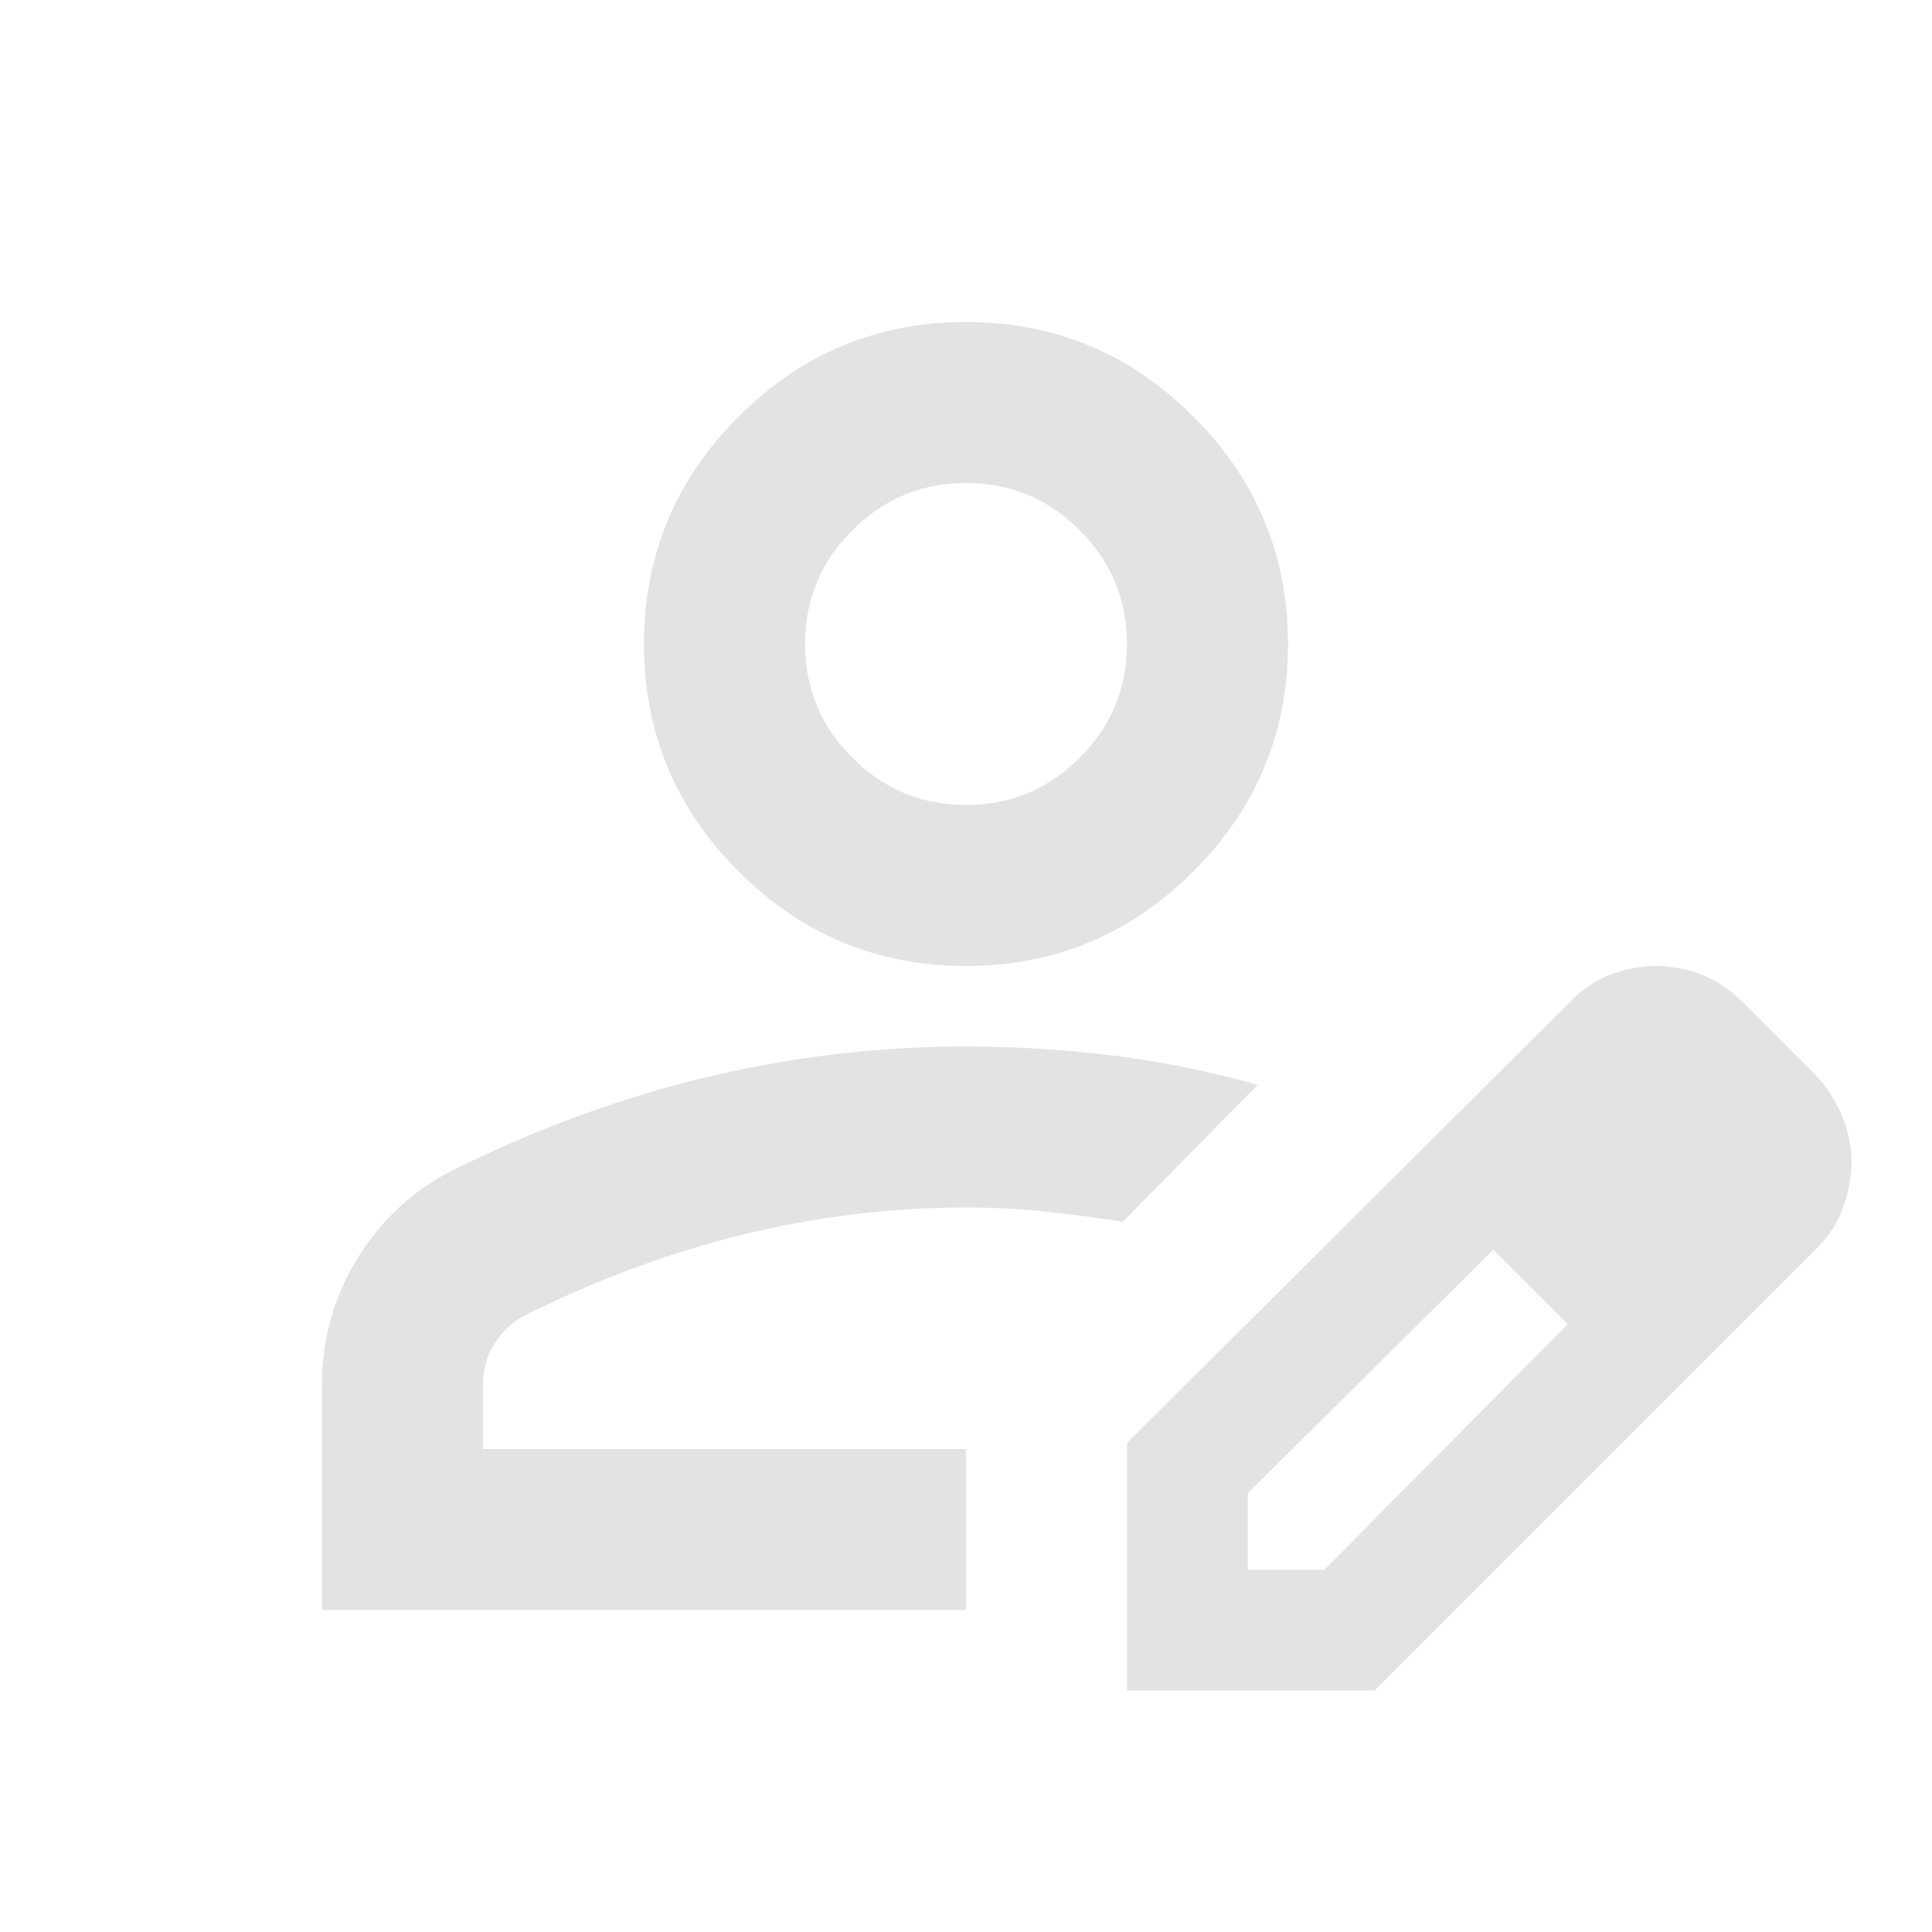
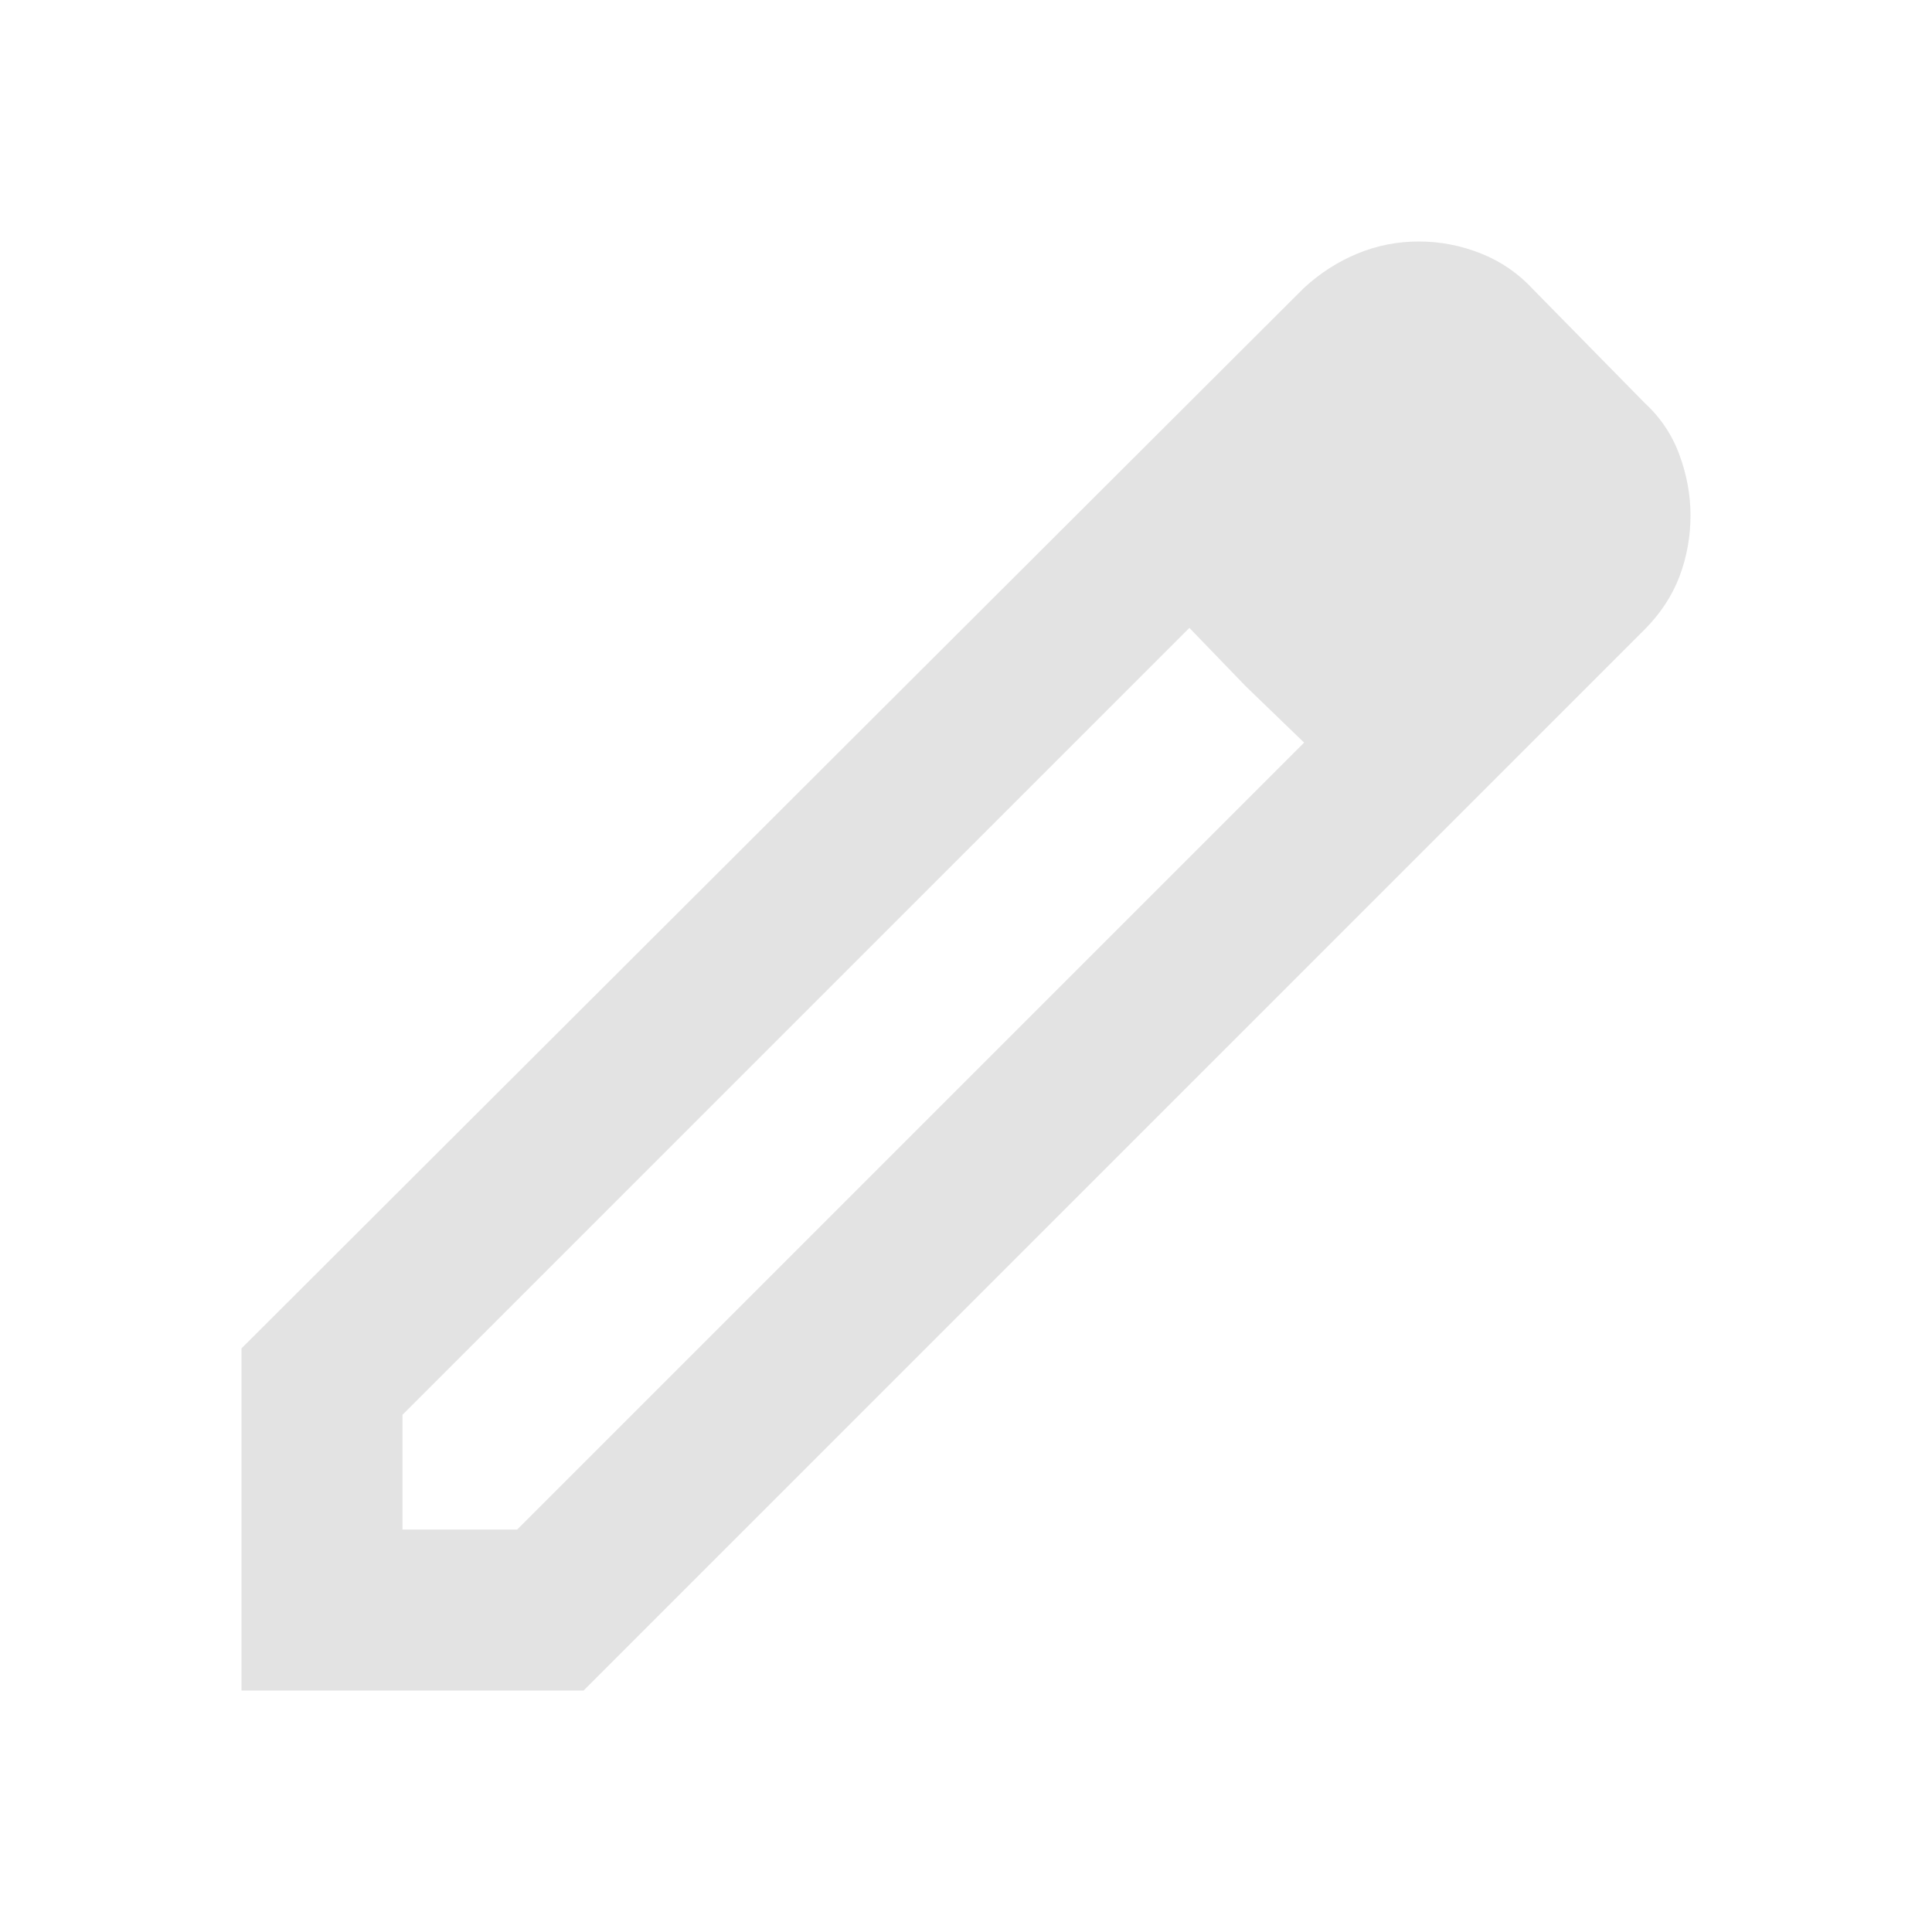
<svg xmlns="http://www.w3.org/2000/svg" height="24px" viewBox="0 -960 960 960" width="24px" fill="#e3e3e3">
-   <path d="M480-240Zm-320 80v-112q0-34 17.5-62.5T224-378q62-31 126-46.5T480-440q37 0 73 4.5t72 14.5l-67 68q-20-3-39-5t-39-2q-56 0-111 13.5T260-306q-9 5-14.5 14t-5.5 20v32h240v80H160Zm400 40v-123l221-220q9-9 20-13t22-4q12 0 23 4.5t20 13.5l37 37q8 9 12.5 20t4.5 22q0 11-4 22.5T903-340L683-120H560Zm300-263-37-37 37 37ZM620-180h38l121-122-18-19-19-18-122 121v38Zm141-141-19-18 37 37-18-19ZM367-527q-47-47-47-113t47-113q47-47 113-47t113 47q47 47 47 113t-47 113q-47 47-113 47t-113-47Zm169.5-56.5Q560-607 560-640t-23.5-56.5Q513-720 480-720t-56.5 23.5Q400-673 400-640t23.5 56.5Q447-560 480-560t56.5-23.5ZM480-640Z" />
+   <path d="M200-200h57l391-391-57-57-391 391v57Zm-80 80v-170l528-527q12-11 26.5-17t30.5-6q16 0 31 6t26 18l55 56q12 11 17.5 26t5.5 30q0 16-5.5 30.5T817-647L290-120H120Zm640-584-56-56 56 56Zm-141 85-28-29 57 57-29-28Z" />
</svg>
